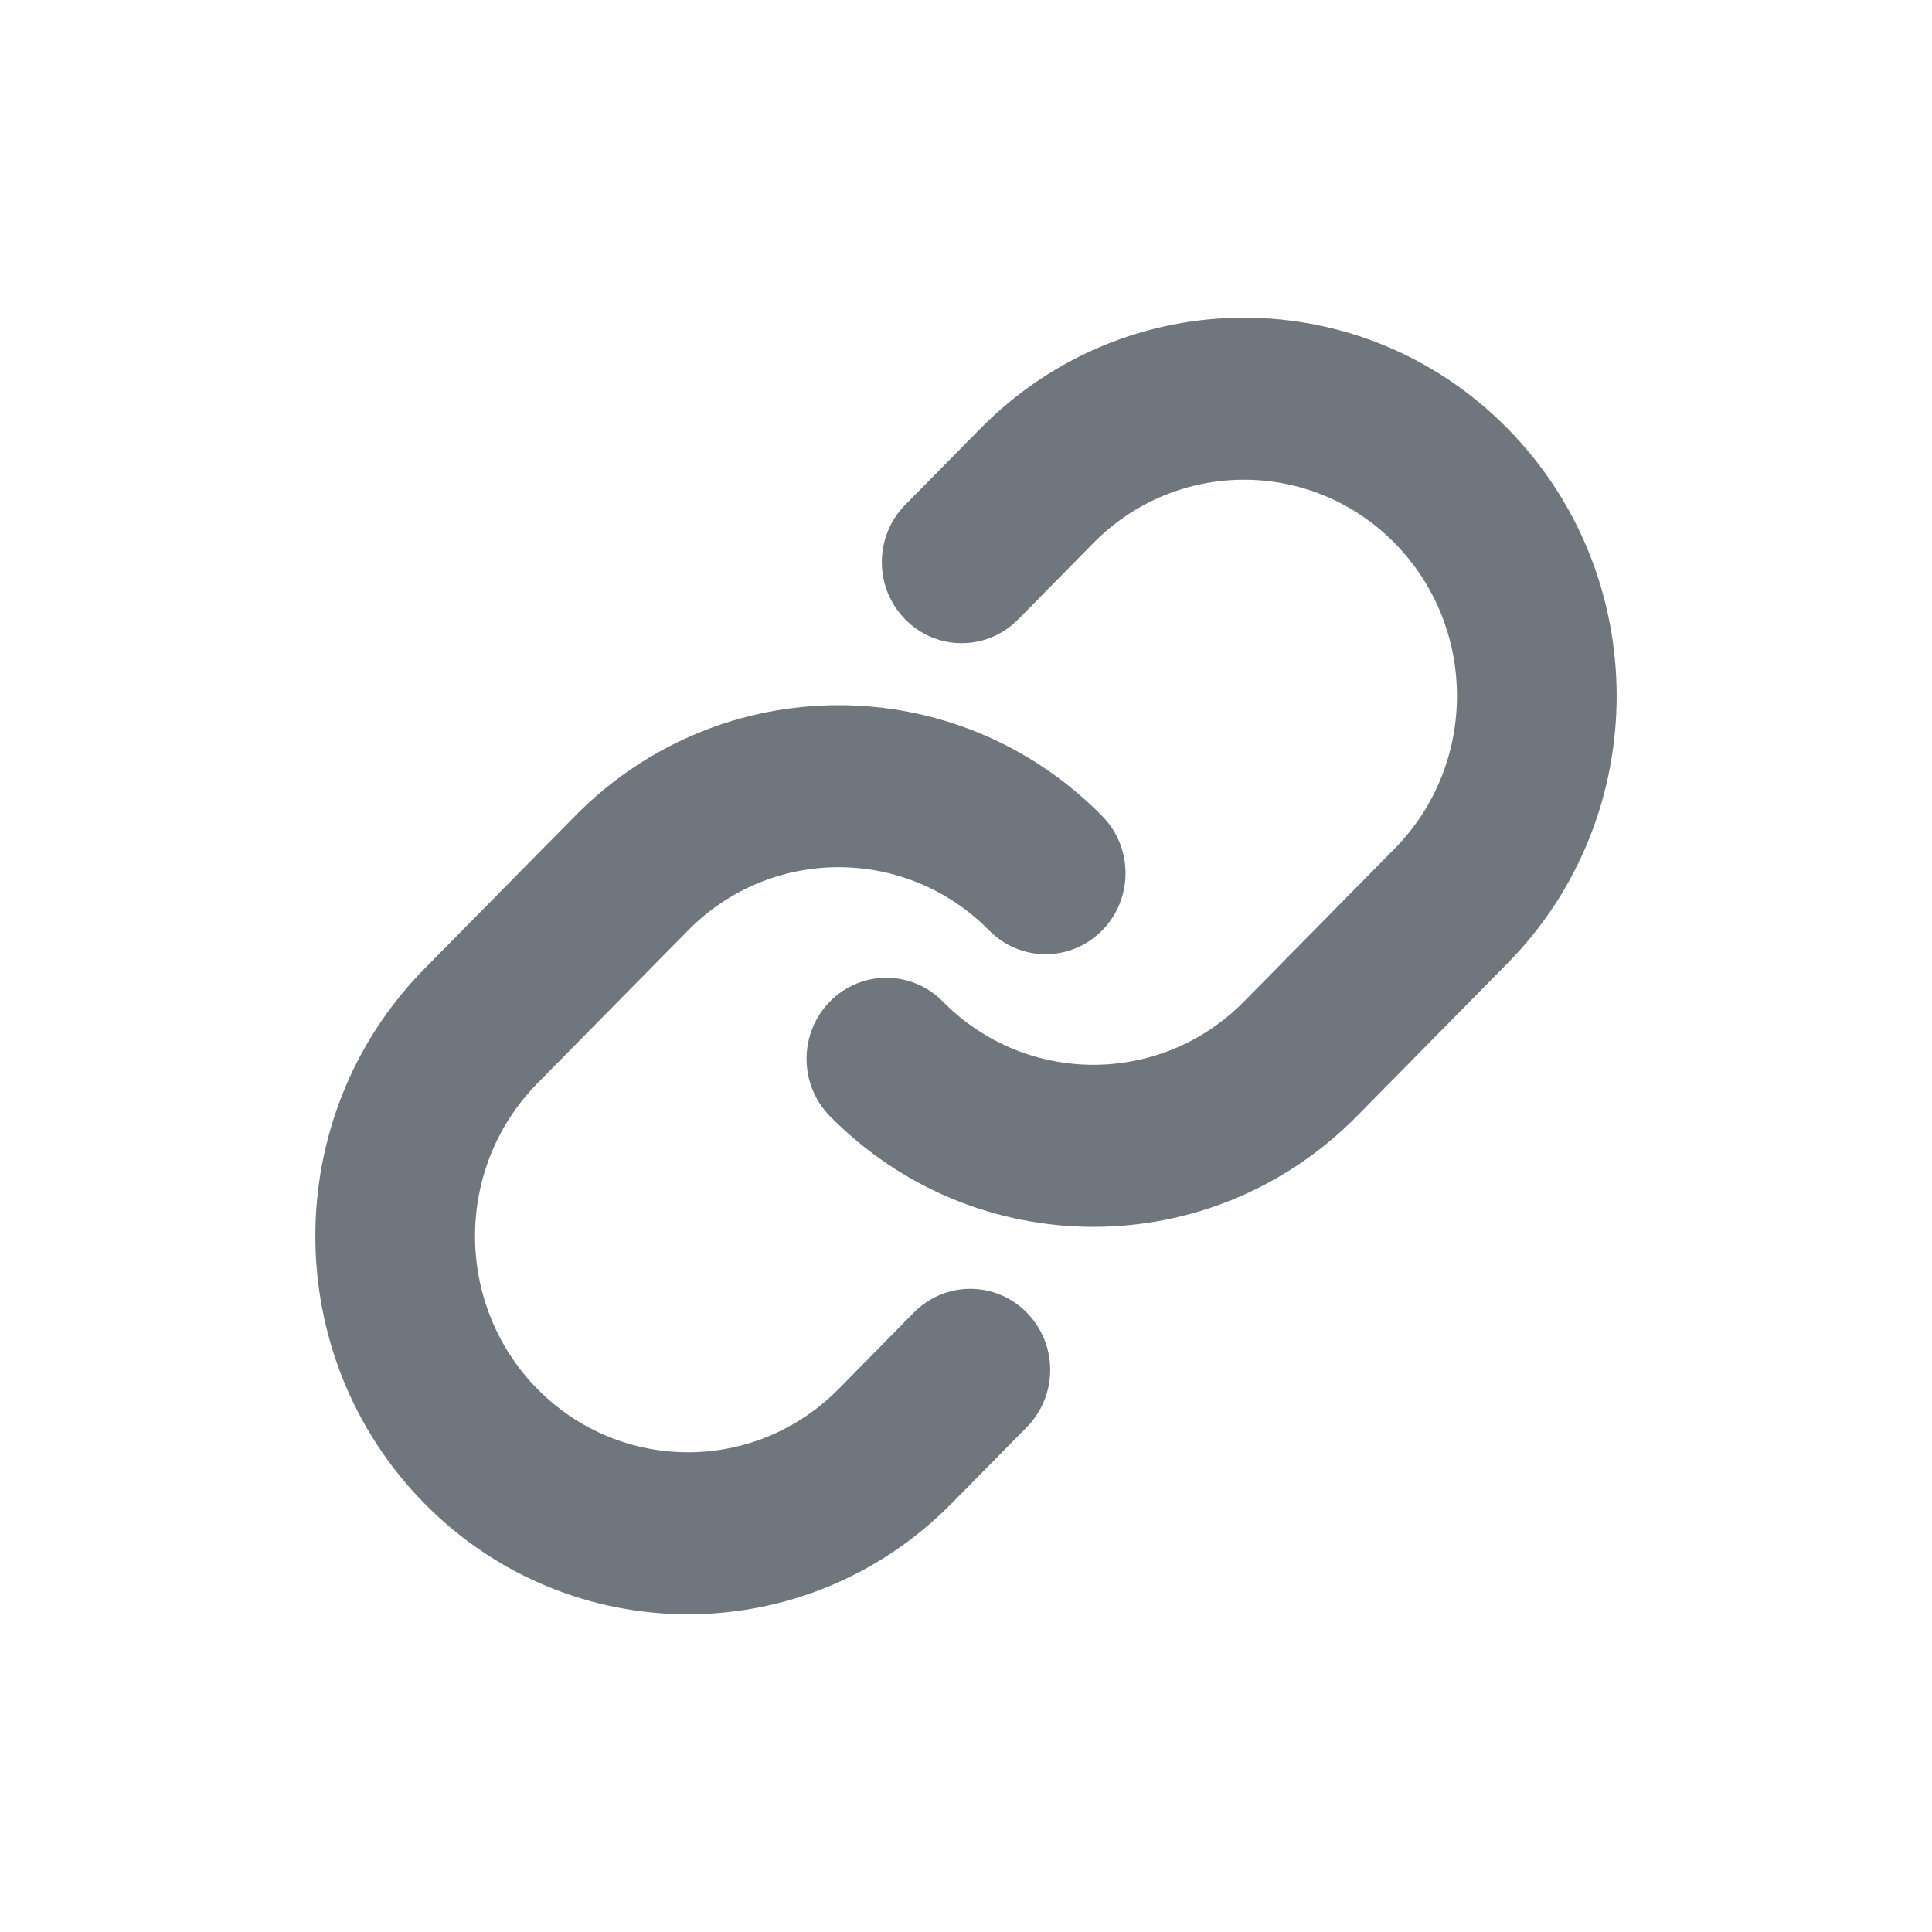
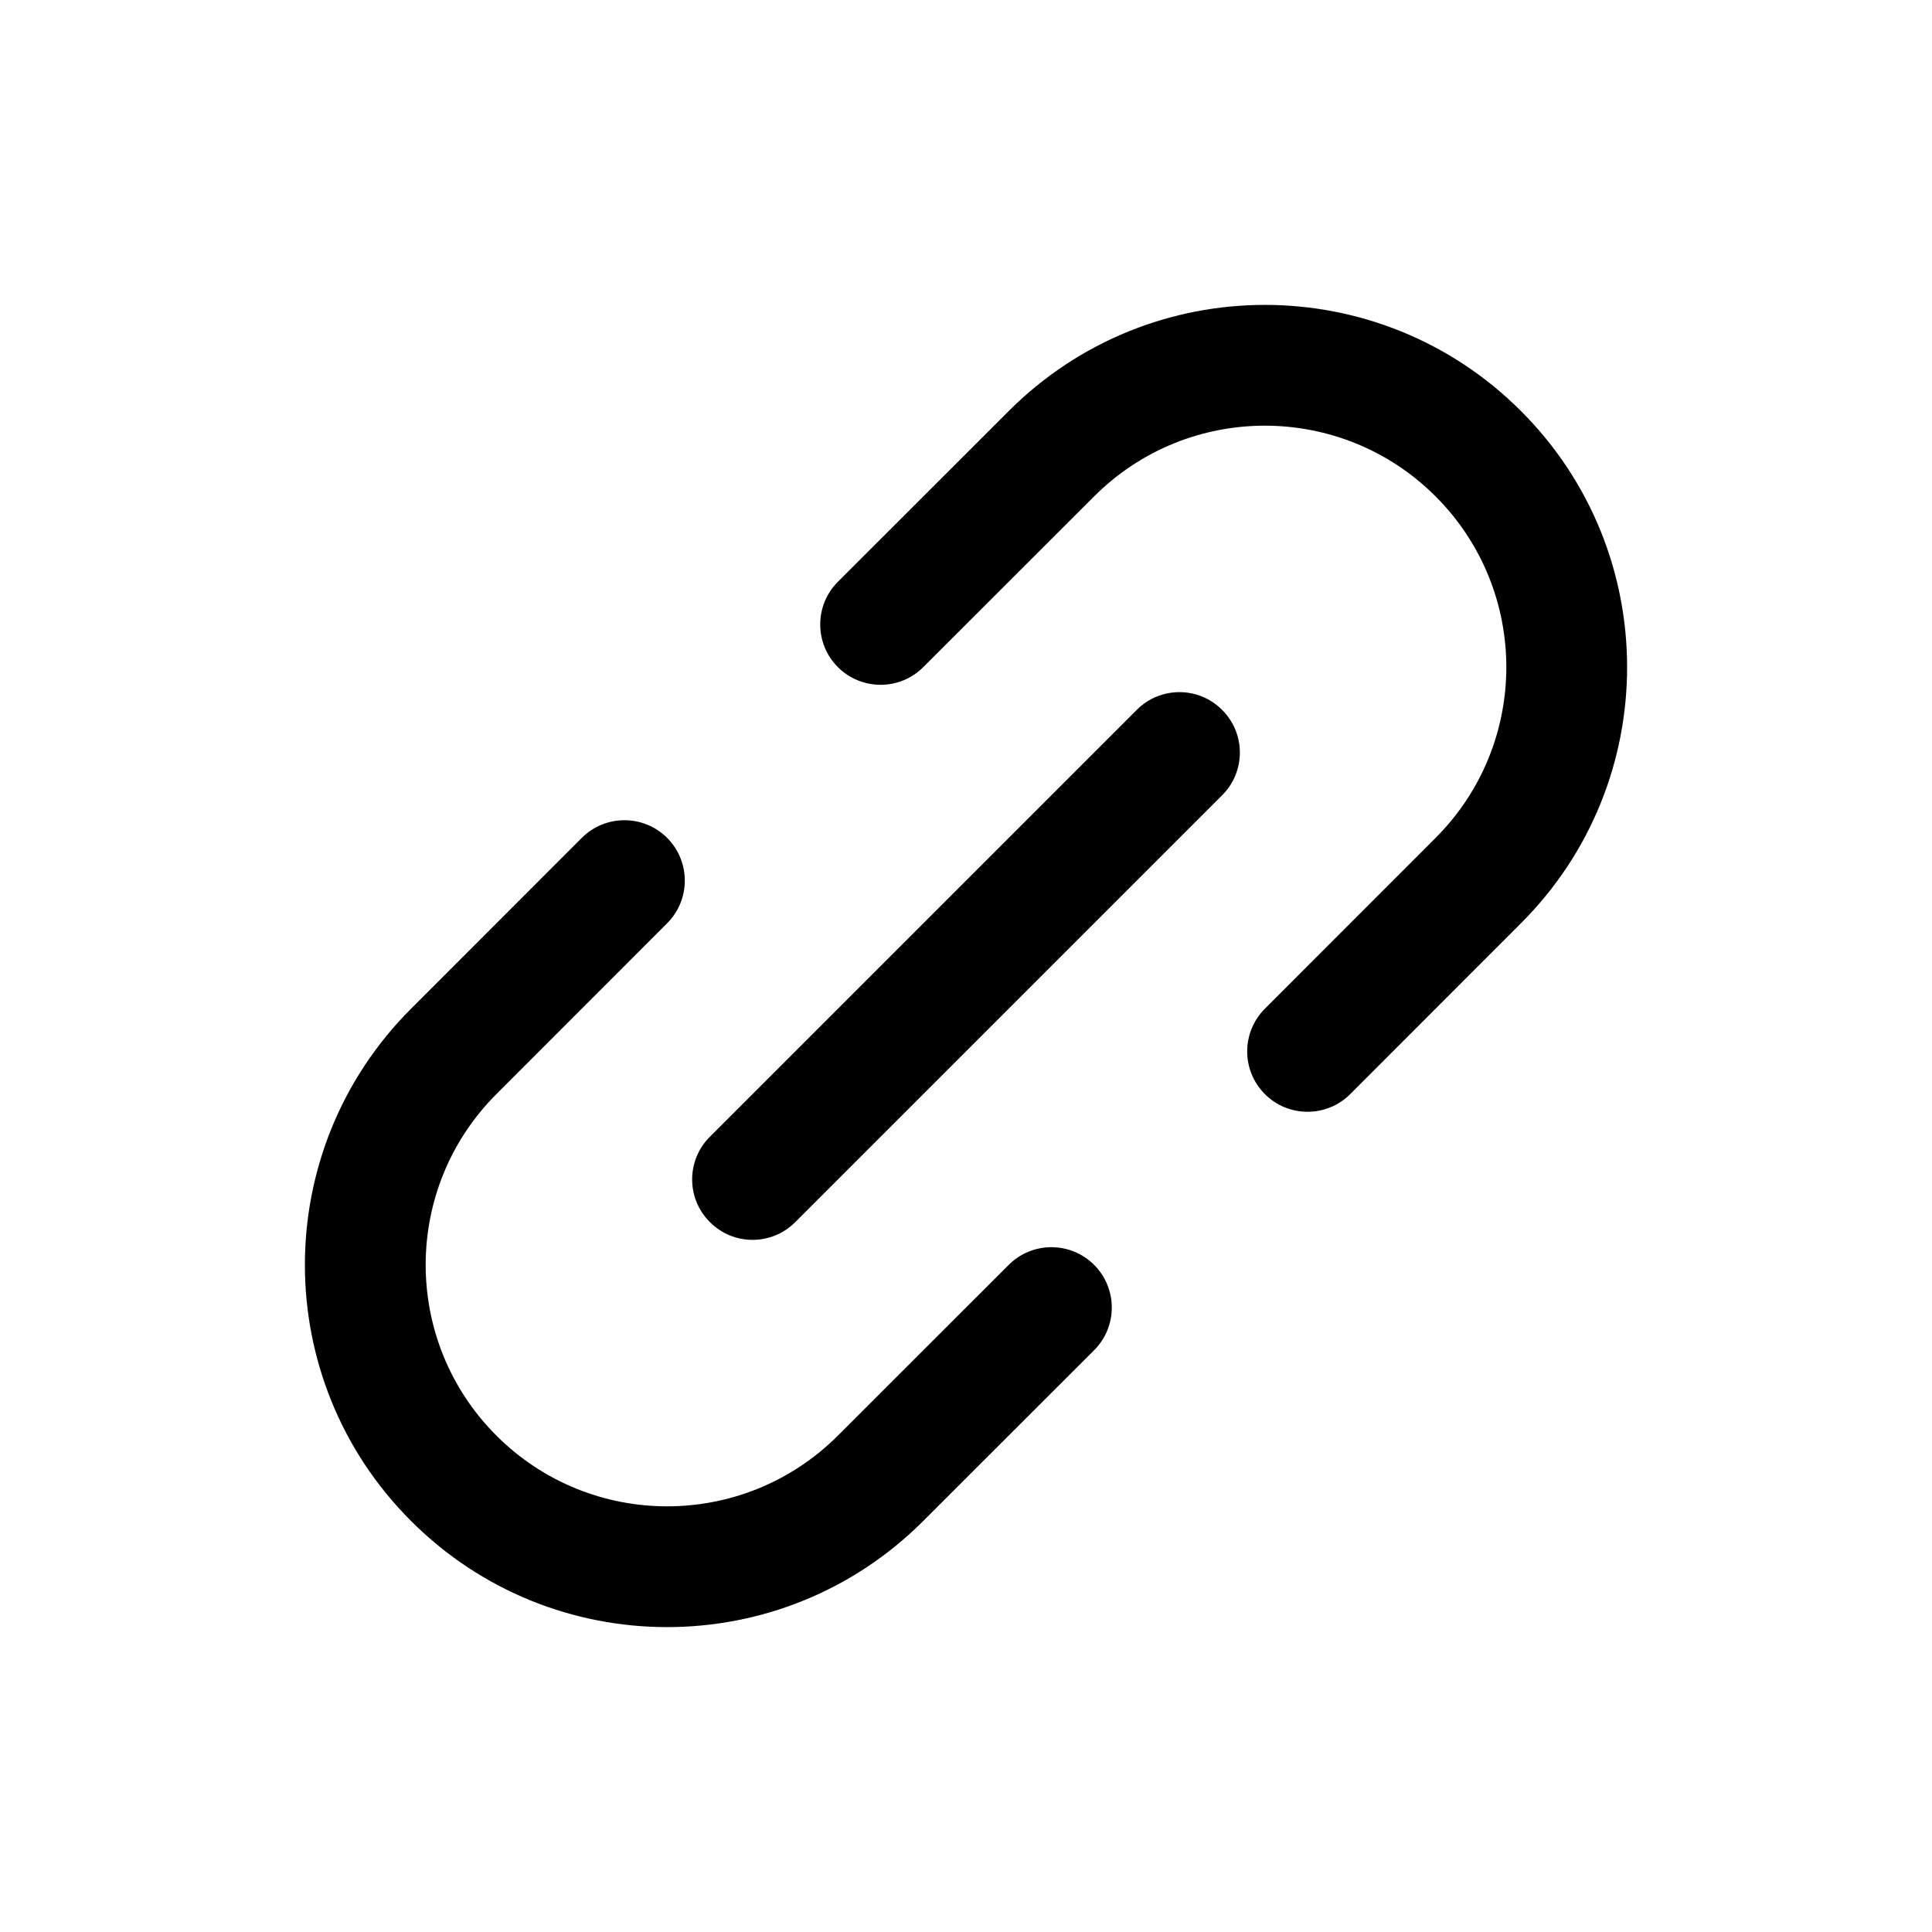
- <svg xmlns="http://www.w3.org/2000/svg" width="18" height="18" viewBox="0 0 18 18" fill="#6F767D">
-   <path fill-rule="evenodd" clip-rule="evenodd" d="M3.955 14.008C2.599 12.632 2.599 10.401 3.955 9.025L5.358 7.602C6.714 6.226 8.912 6.226 10.268 7.602C10.559 7.896 10.559 8.375 10.268 8.669C9.977 8.964 9.506 8.964 9.216 8.669C8.441 7.883 7.185 7.883 6.41 8.669L5.007 10.093C4.232 10.88 4.232 12.154 5.007 12.941C5.782 13.727 7.038 13.727 7.813 12.941L8.514 12.229C8.805 11.934 9.276 11.934 9.566 12.229C9.857 12.524 9.857 13.002 9.566 13.297L8.865 14.008C7.509 15.384 5.311 15.384 3.955 14.008Z" />
-   <path fill-rule="evenodd" clip-rule="evenodd" d="M14.045 3.992C15.401 5.368 15.401 7.599 14.045 8.975L12.642 10.399C11.286 11.774 9.088 11.774 7.732 10.399C7.442 10.104 7.442 9.626 7.732 9.331C8.023 9.036 8.494 9.036 8.784 9.331C9.559 10.117 10.815 10.117 11.59 9.331L12.993 7.907C13.768 7.121 13.768 5.846 12.993 5.059C12.218 4.273 10.962 4.273 10.187 5.059L9.486 5.771C9.195 6.066 8.724 6.066 8.434 5.771C8.143 5.476 8.143 4.998 8.434 4.703L9.135 3.992C10.491 2.616 12.689 2.616 14.045 3.992Z" />
+ <svg xmlns="http://www.w3.org/2000/svg" width="16" height="16" viewBox="0 0 16 16" fill="black">
+   <path fill-rule="evenodd" clip-rule="evenodd" d="M8.354 3.404C9.525 2.232 11.425 2.232 12.596 3.404C13.768 4.575 13.768 6.475 12.596 7.646L11.182 9.061C10.987 9.256 10.67 9.256 10.475 9.061C10.28 8.865 10.28 8.549 10.475 8.354L11.889 6.939C12.67 6.158 12.67 4.892 11.889 4.111C11.108 3.33 9.842 3.33 9.061 4.111L7.646 5.525C7.451 5.72 7.135 5.72 6.939 5.525C6.744 5.33 6.744 5.013 6.939 4.818L8.354 3.404ZM5.525 6.939C5.72 7.135 5.72 7.451 5.525 7.646L4.111 9.061C3.33 9.842 3.33 11.108 4.111 11.889C4.892 12.67 6.158 12.67 6.939 11.889L8.354 10.475C8.549 10.28 8.865 10.28 9.061 10.475C9.256 10.67 9.256 10.987 9.061 11.182L7.646 12.596C6.475 13.768 4.575 13.768 3.404 12.596C2.232 11.425 2.232 9.525 3.404 8.354L4.818 6.939C5.013 6.744 5.33 6.744 5.525 6.939Z" />
+   <path fill-rule="evenodd" clip-rule="evenodd" d="M10.121 5.879C10.317 6.074 10.317 6.391 10.121 6.586L6.586 10.121C6.391 10.317 6.074 10.317 5.879 10.121C5.683 9.926 5.683 9.609 5.879 9.414L9.414 5.879C9.609 5.683 9.926 5.683 10.121 5.879Z" />
</svg>
